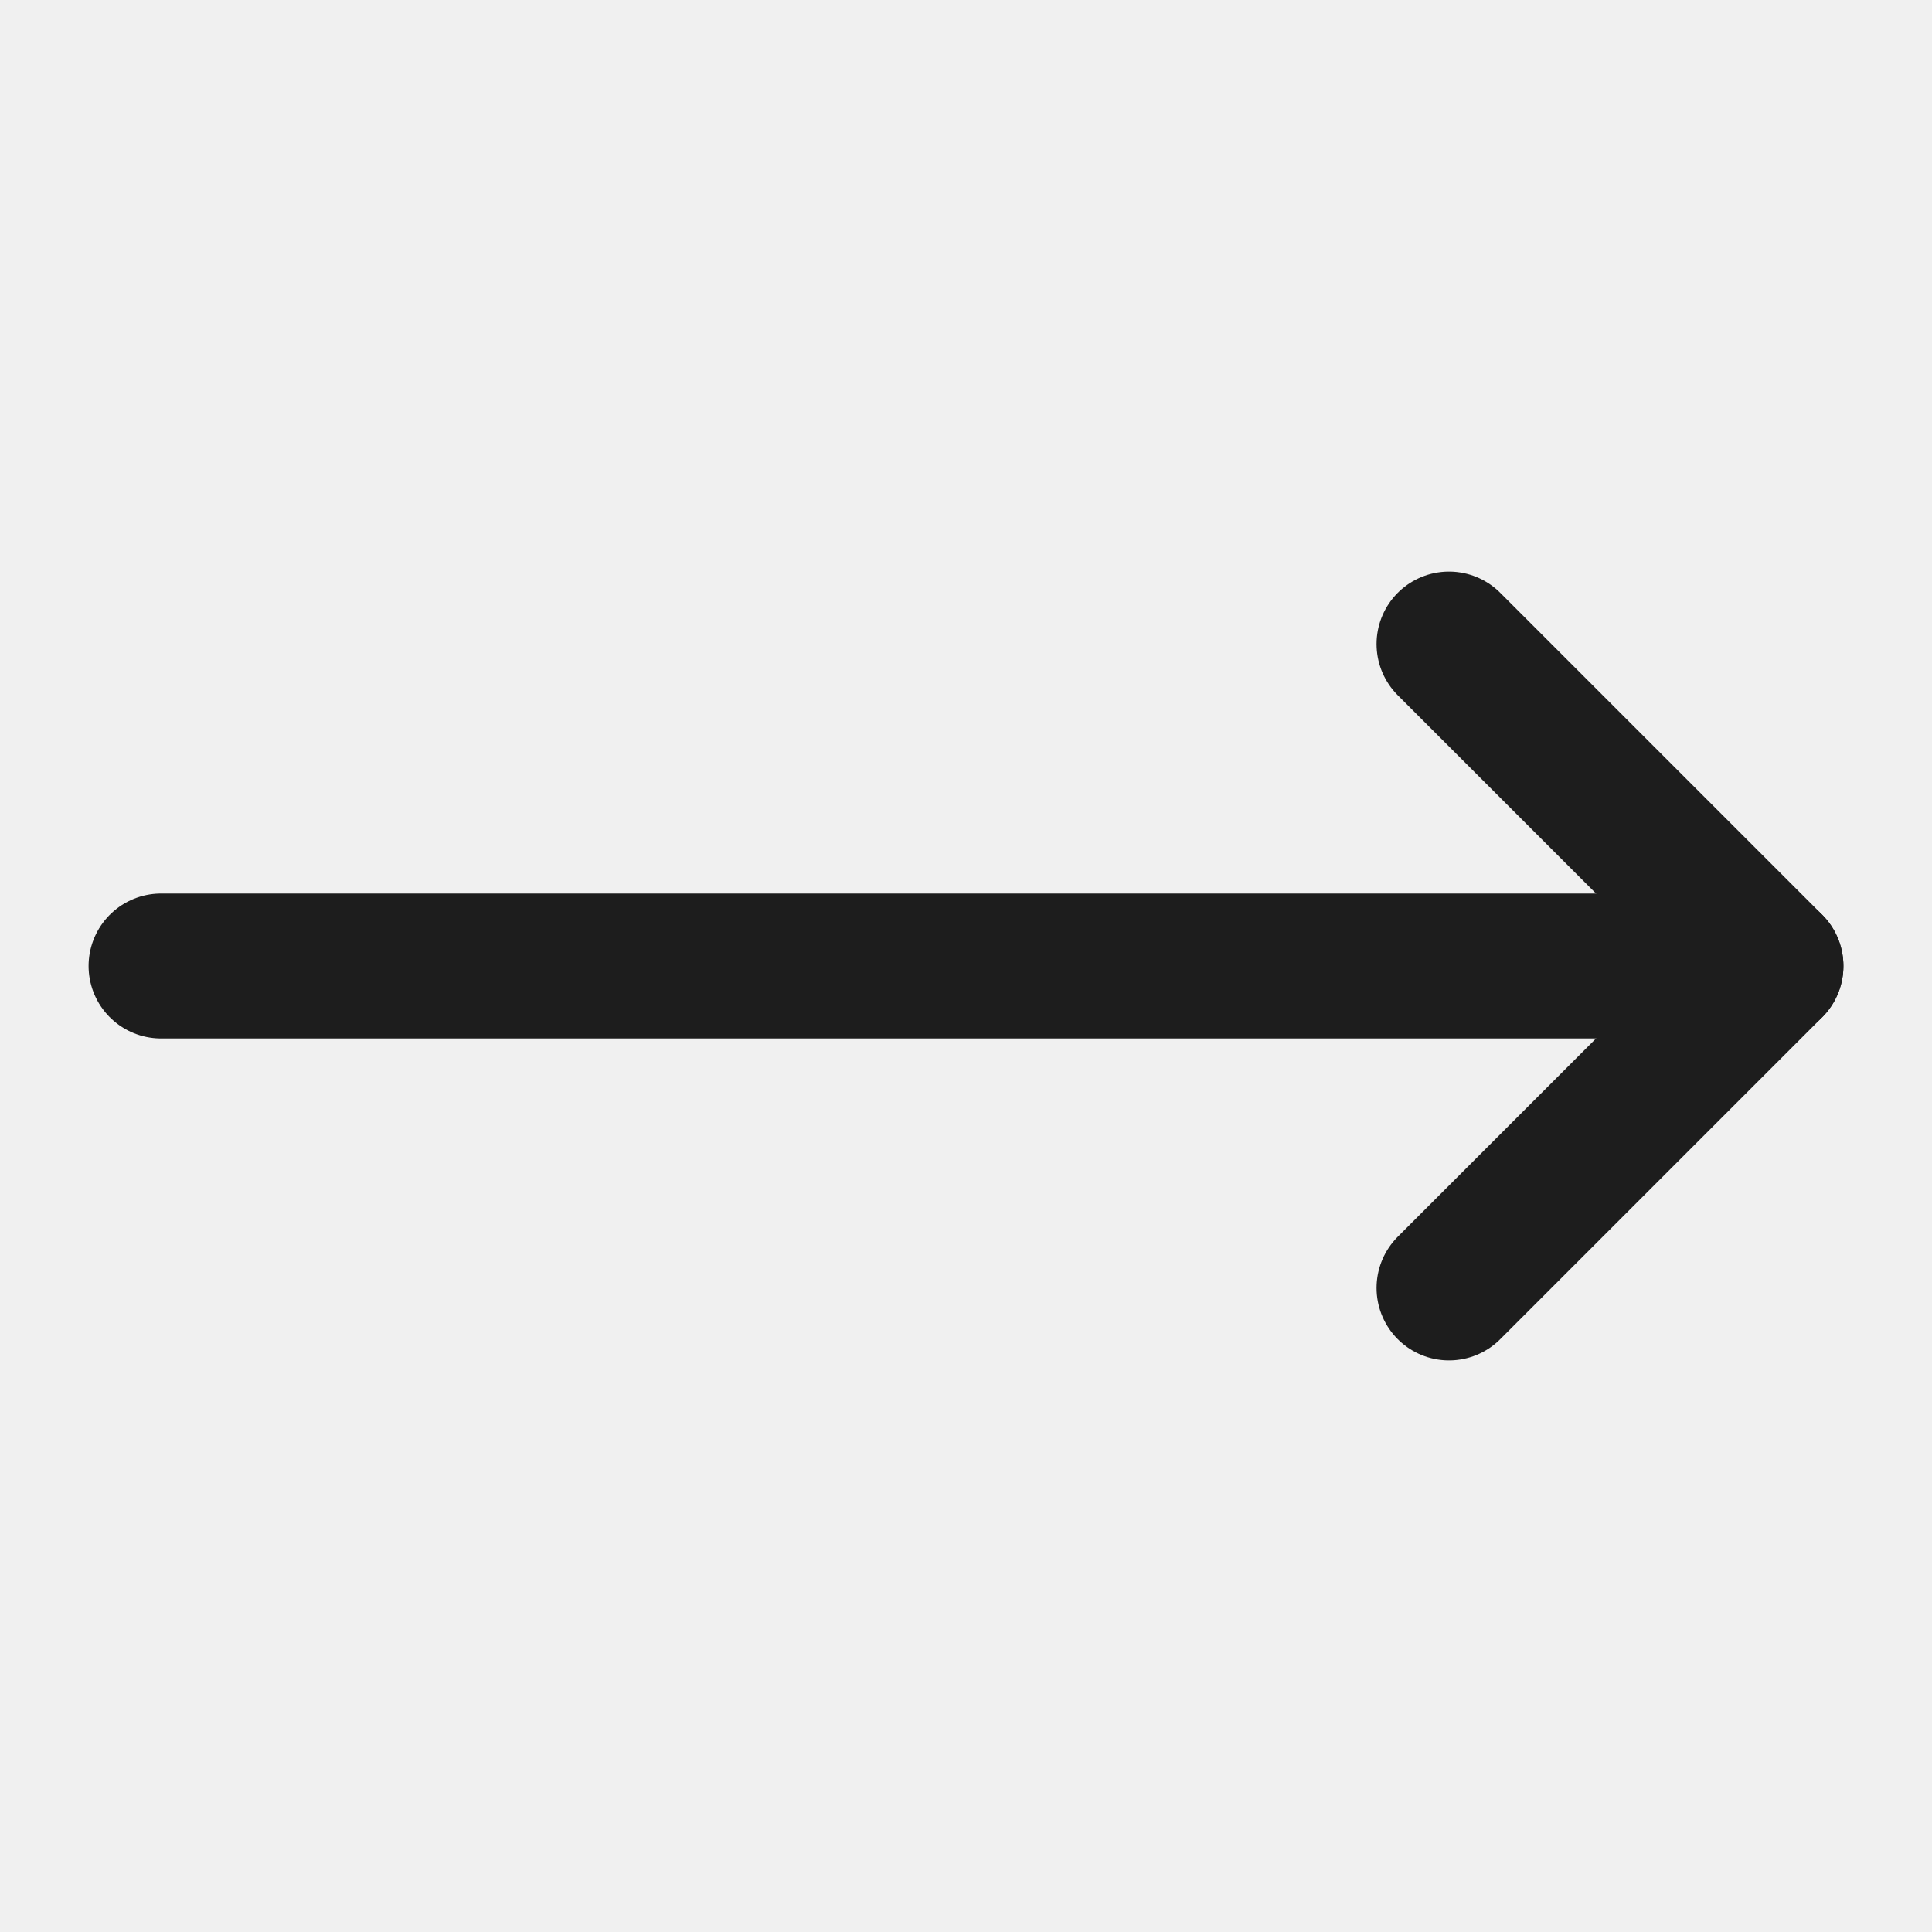
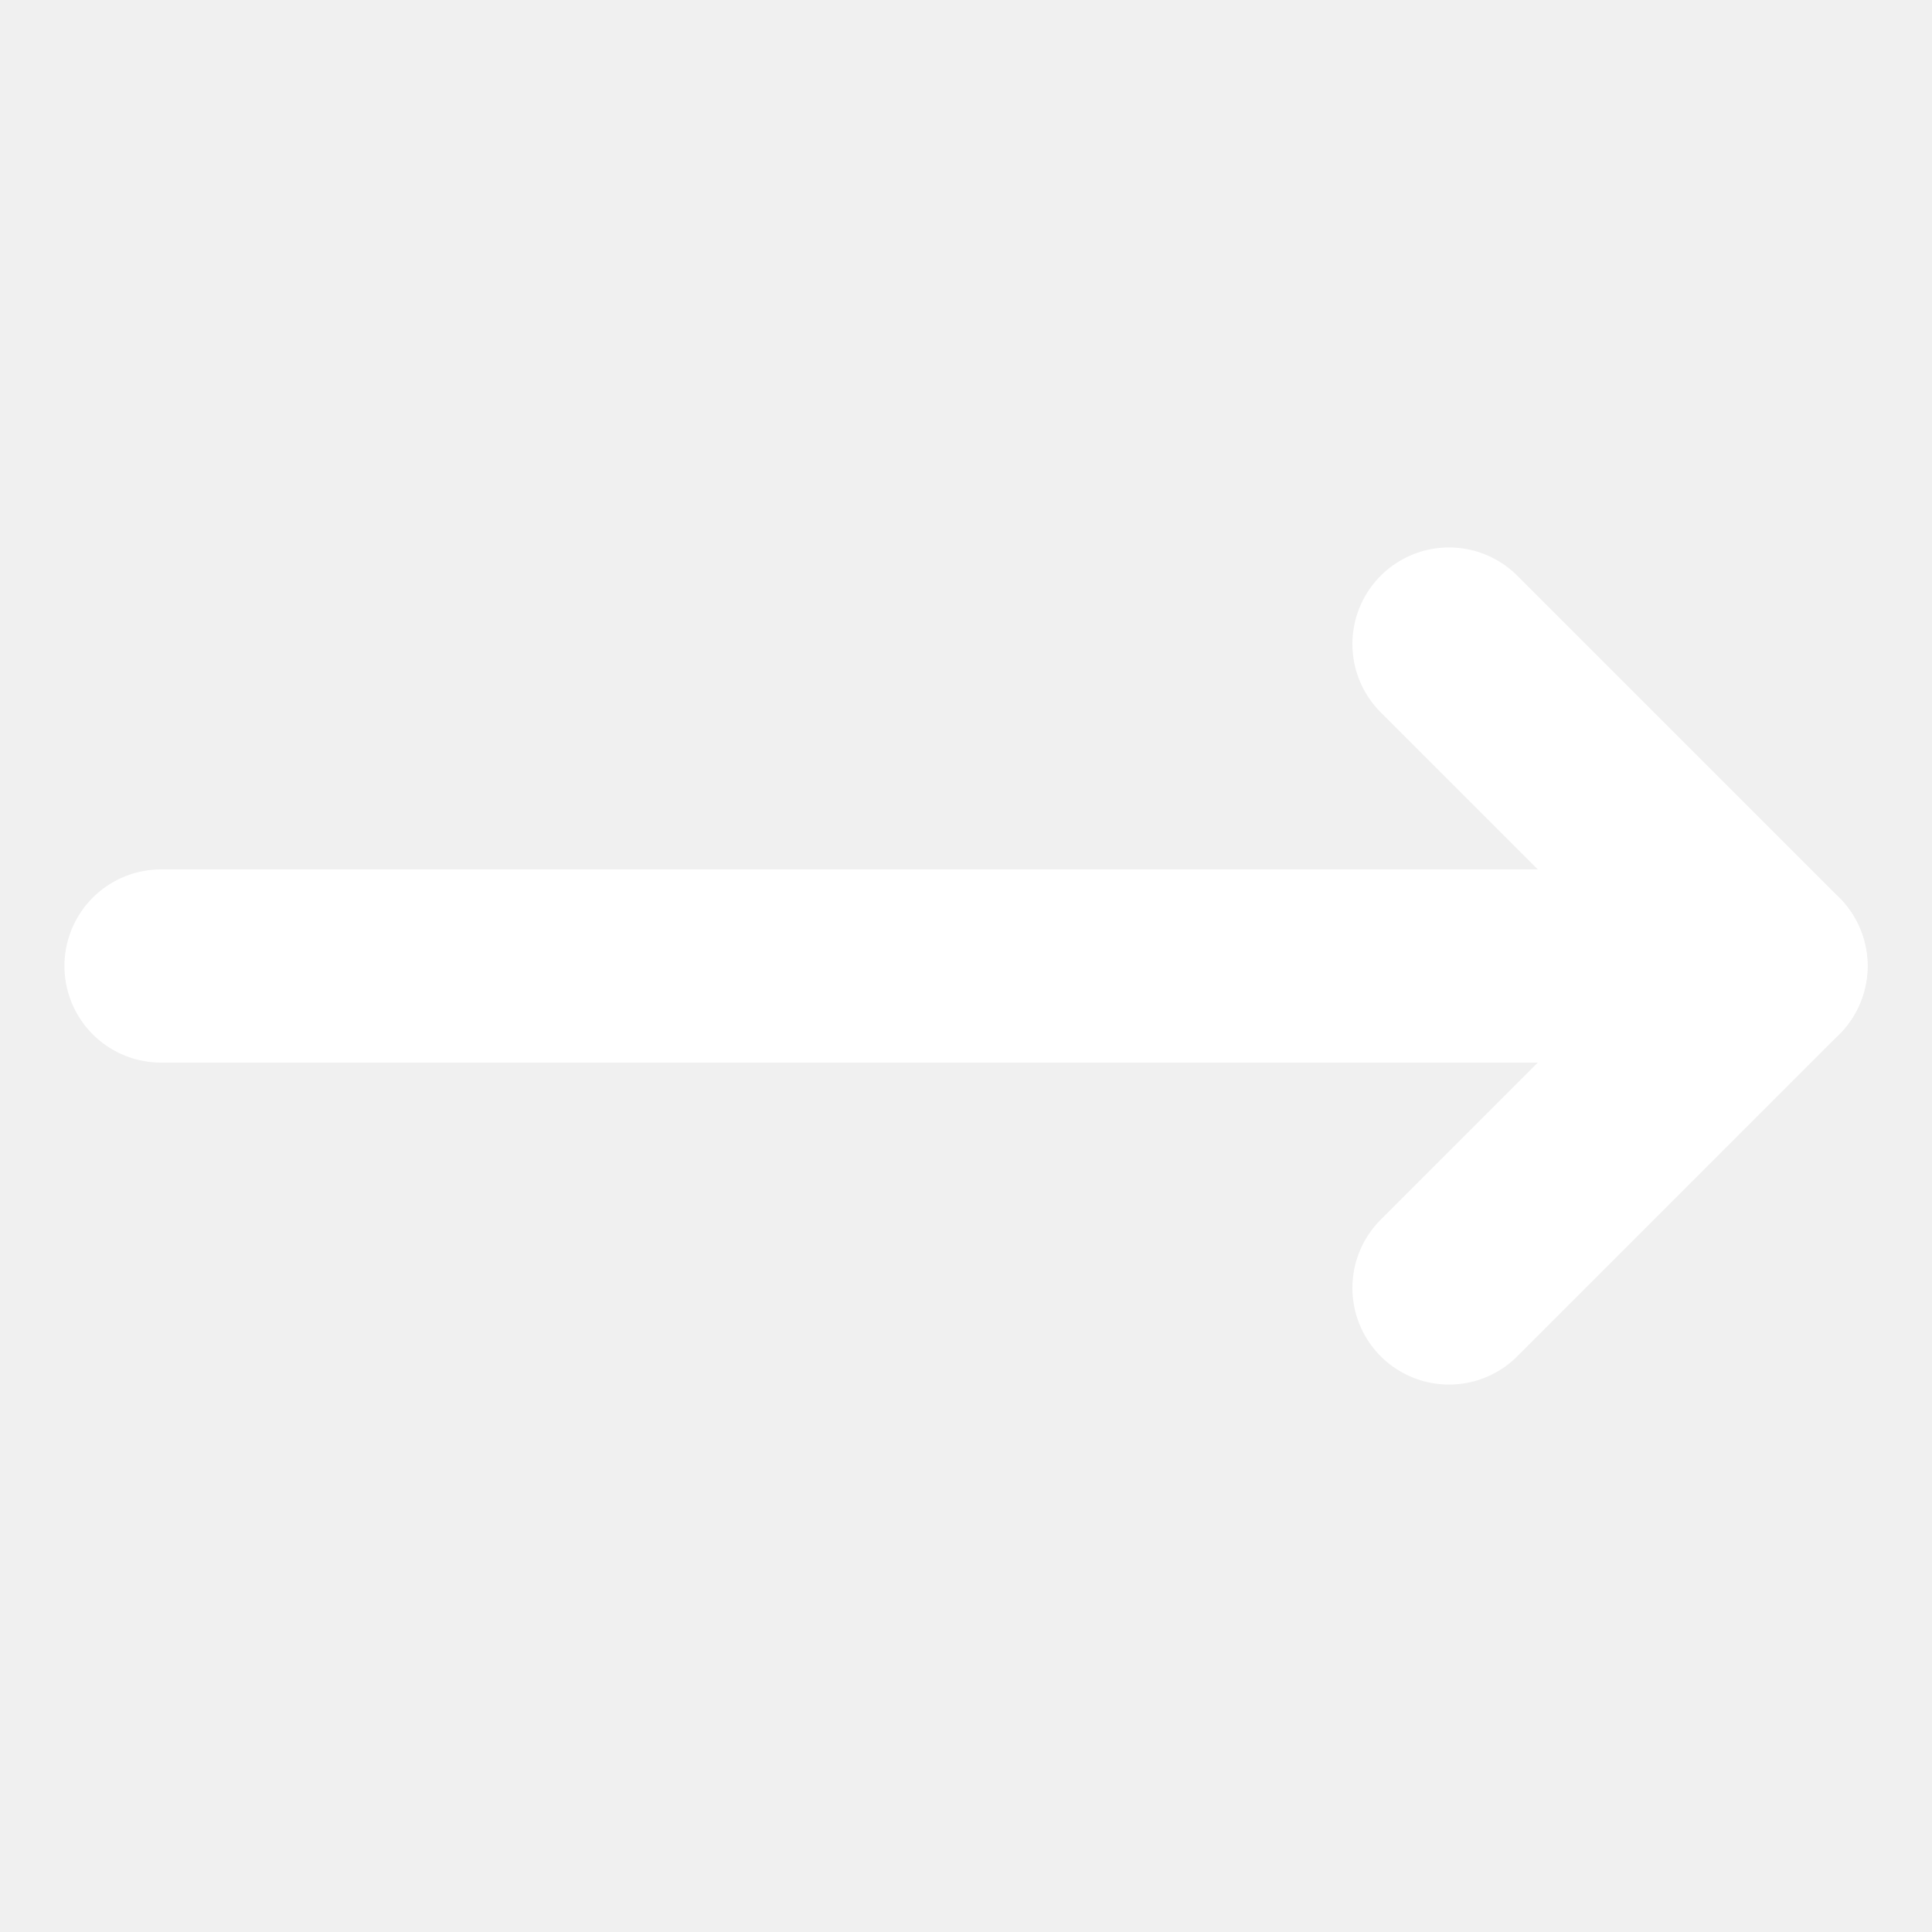
<svg xmlns="http://www.w3.org/2000/svg" width="20" height="20" viewBox="0 0 20 20" fill="none">
-   <path d="M15 6.667L18.333 10L15 13.333" stroke="#1D1D1D" stroke-width="1.5" stroke-linecap="round" stroke-linejoin="round" />
-   <path d="M1.667 10H18.333" stroke="#1D1D1D" stroke-width="1.5" stroke-linecap="round" stroke-linejoin="round" />
+   <path d="M15 6.667L18.333 10L15 13.333" stroke="#FFFFFF" stroke-width="2" stroke-linecap="round" stroke-linejoin="round" />
+   <path d="M1.667 10H18.333" stroke="#FFFFFF" stroke-width="2" stroke-linecap="round" stroke-linejoin="round" />
</svg>
